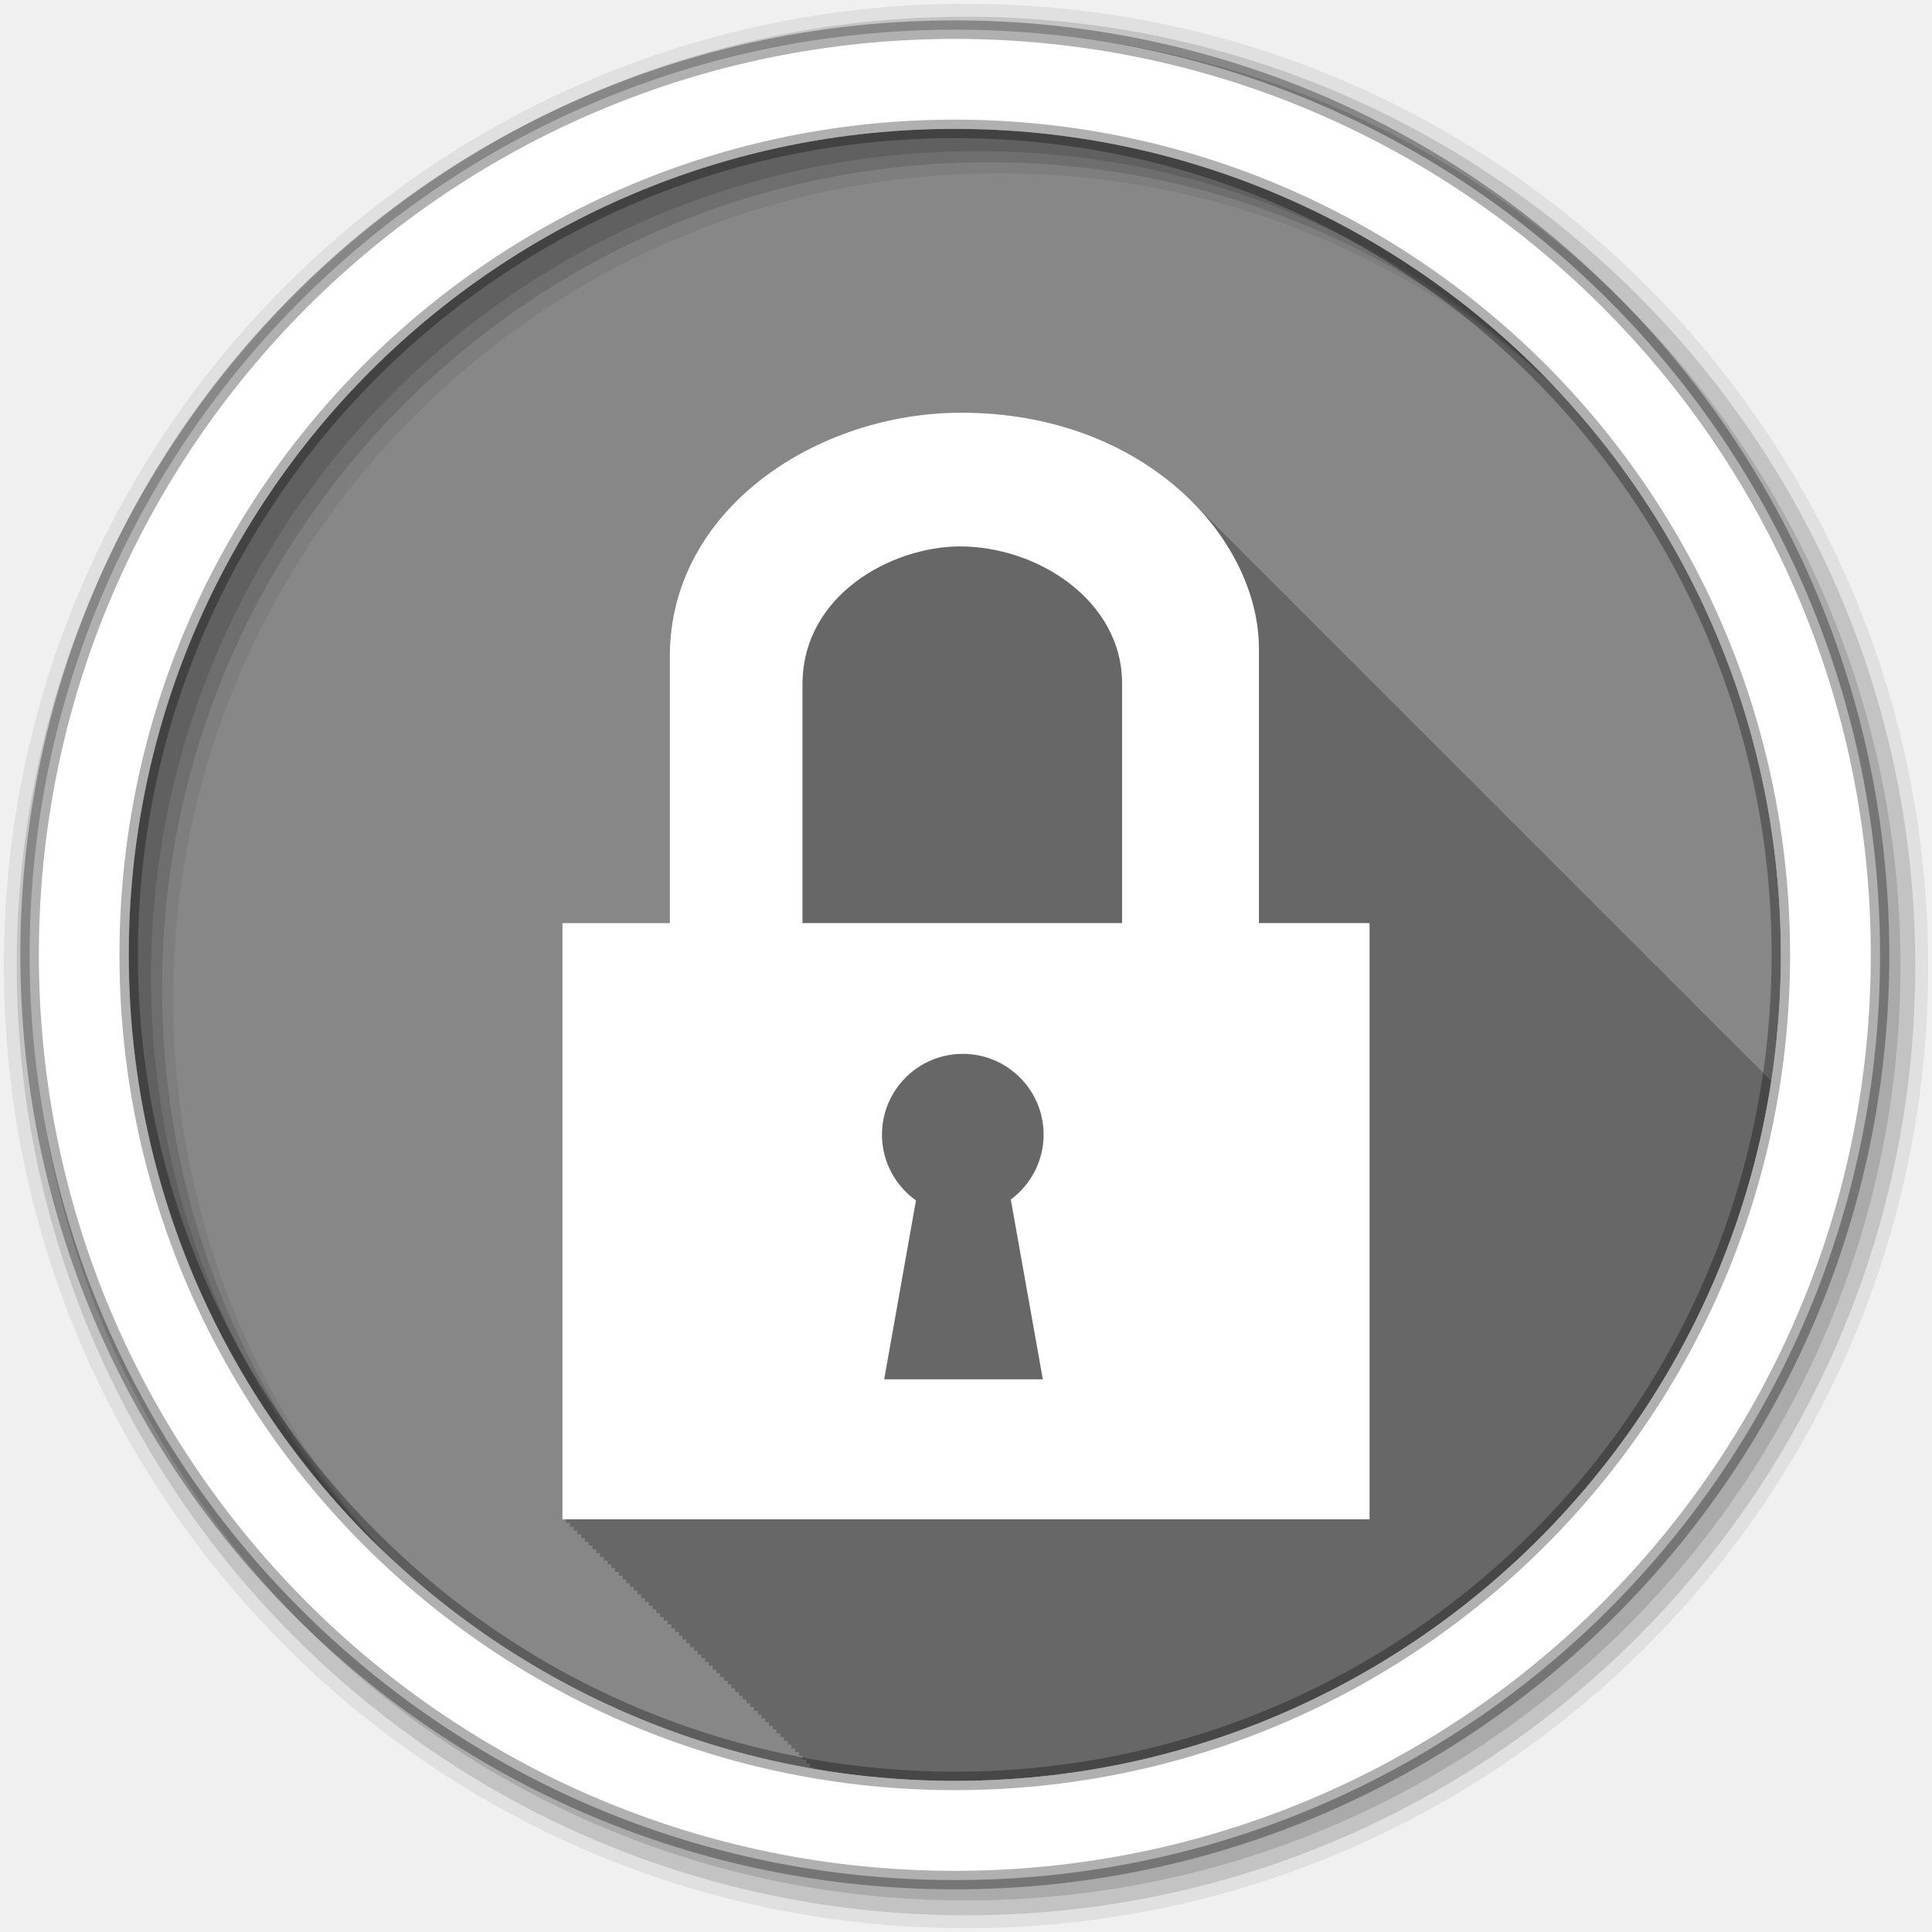
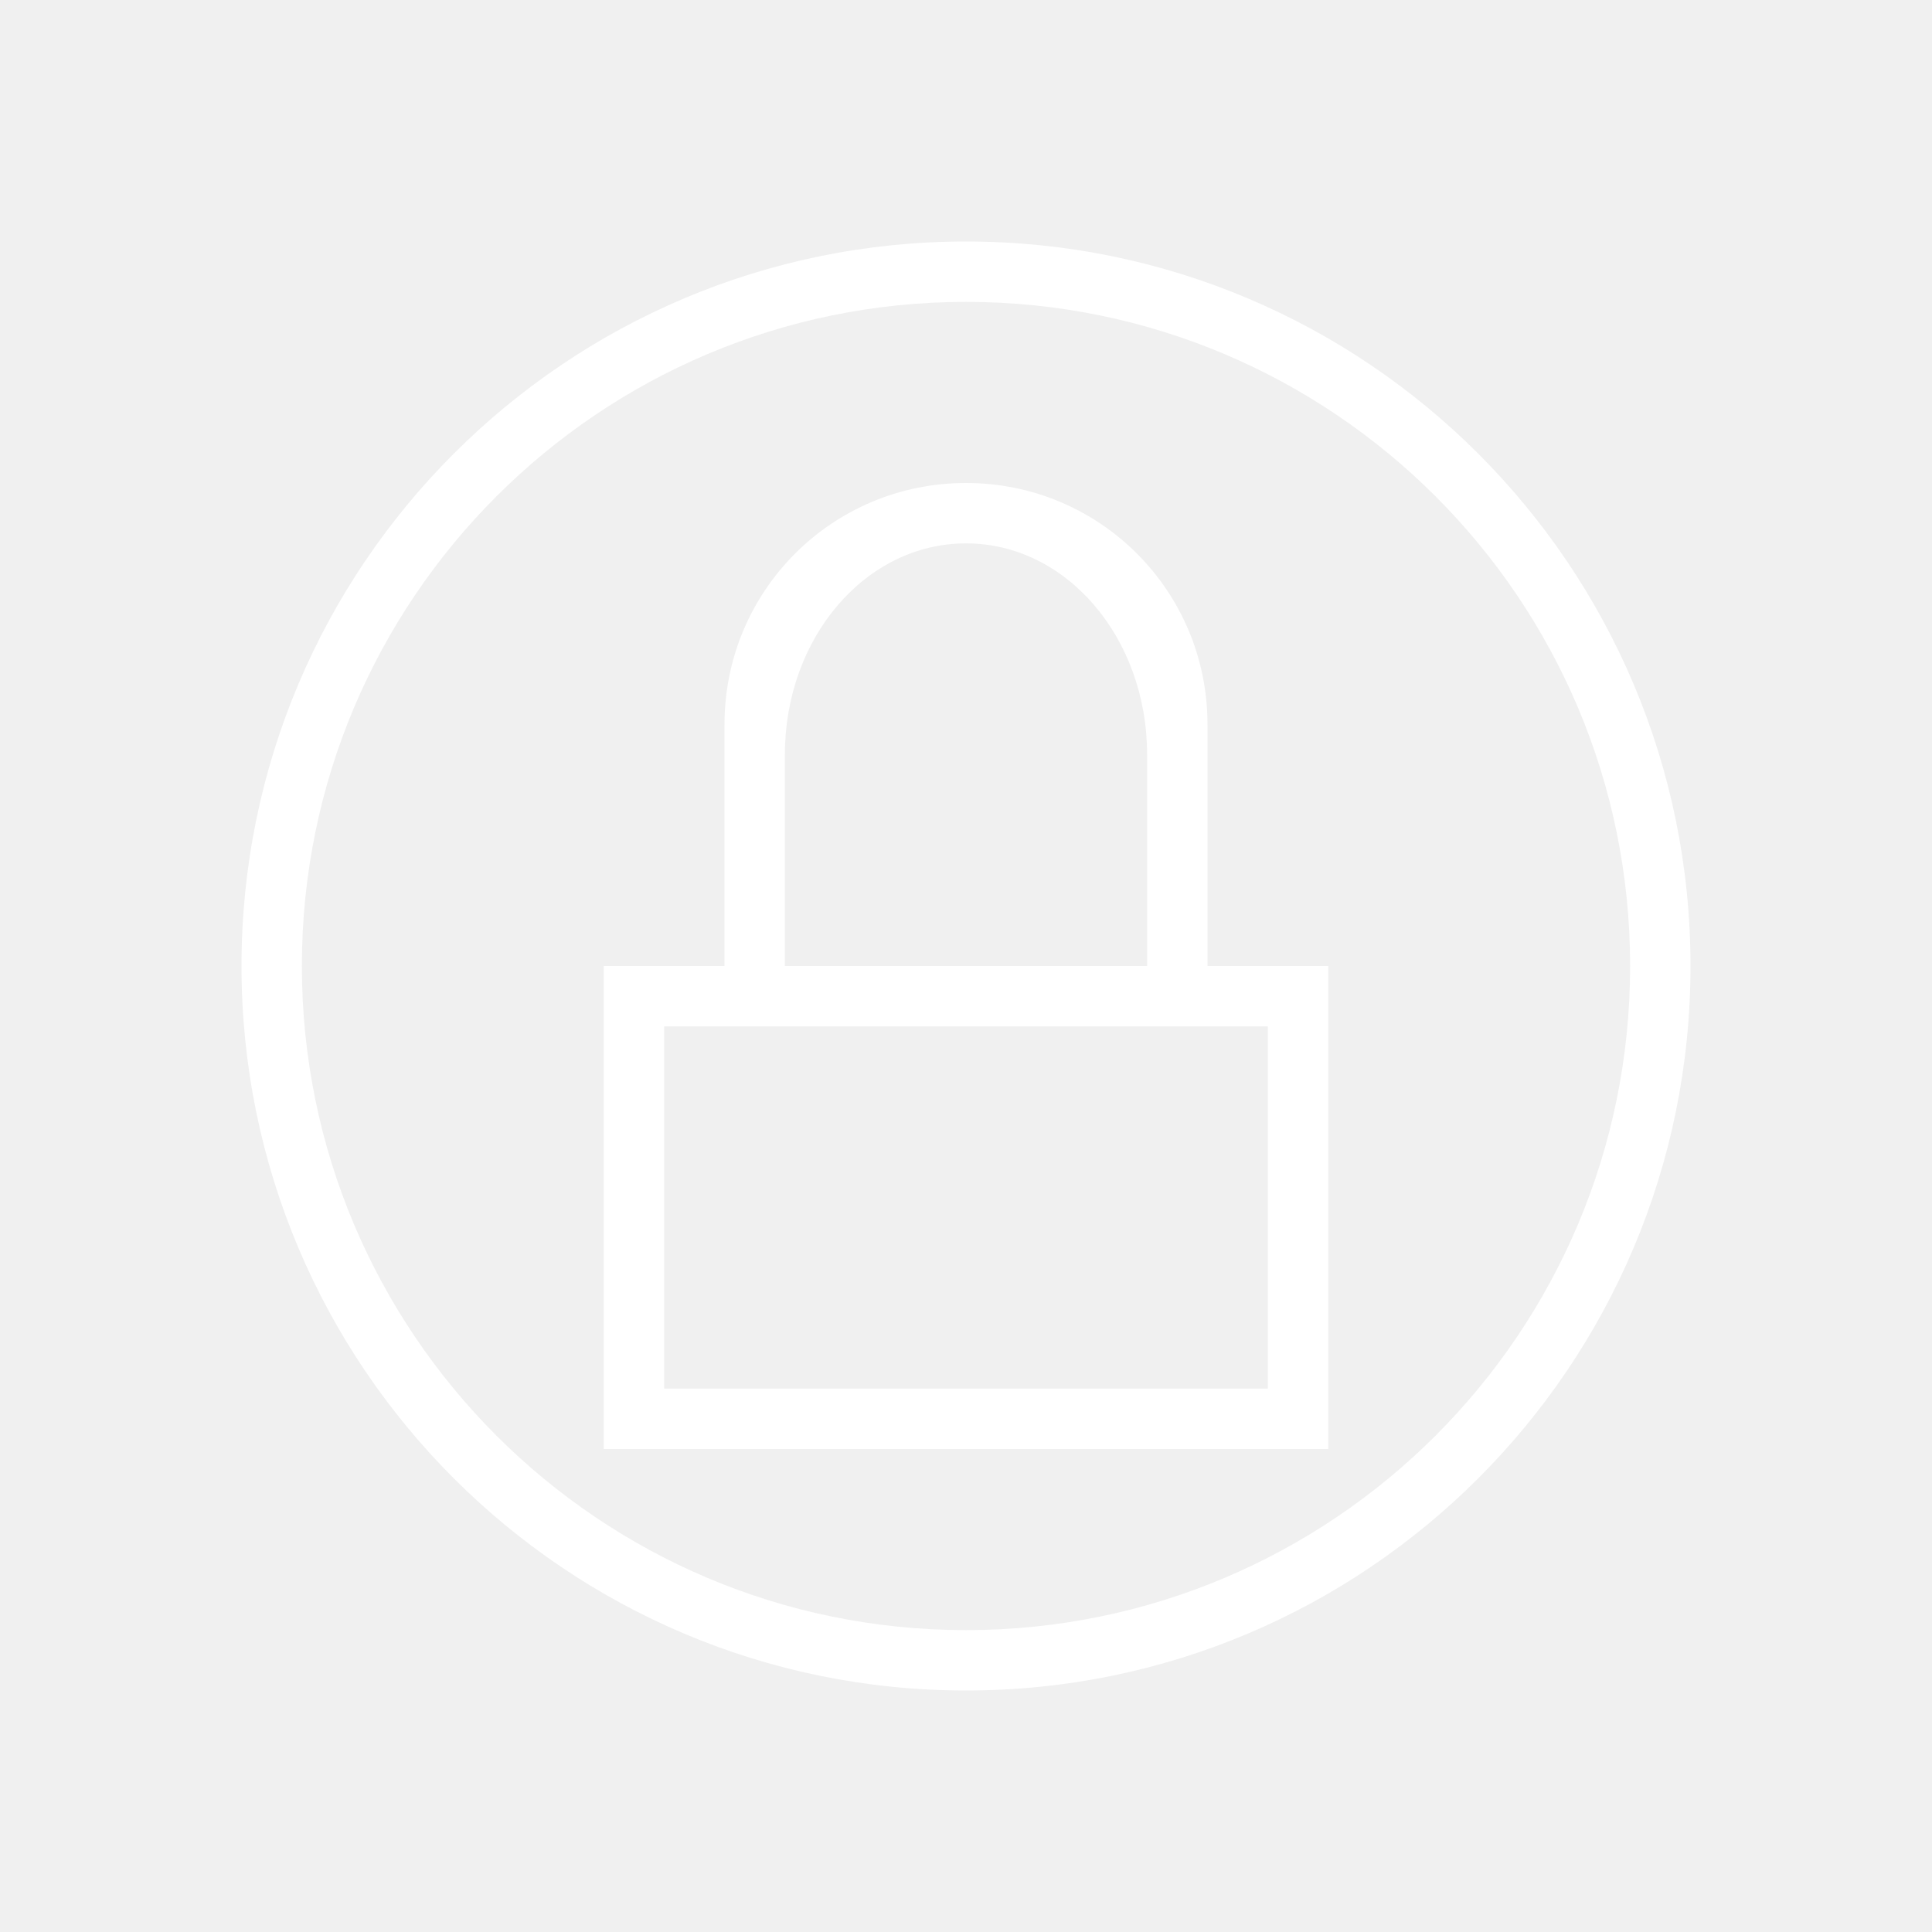
- <svg xmlns="http://www.w3.org/2000/svg" height="128" viewBox="0 0 512 512" width="128">
-   <path d="m471.95 253.05c0 120.9-98.01 218.9-218.9 218.9-120.9 0-218.9-98.01-218.9-218.9 0-120.9 98.01-218.9 218.9-218.9 120.9 0 218.9 98.01 218.9 218.9" fill="#878787" fill-rule="evenodd" />
-   <path d="m254.75 109.38c-38.38 0-77.25 25.62-77.25 64.5v70.75h-28.438v158h .969v1h1v1h1v1h1v1h1v1h1v .969h.97v1h1v1h1v1h1v1h1v1h1v .969h1v1h .969v1h1v1h1v1h1v1h1v .969h1v1h .969v1h1v1h1v1h1v1h1v .969h1v1h .969v1h1v1h1v1h1v1h1v1h1v .969h.969v1h1v1h1v1h1v1h1v1h1v .969h1v1h .969v1h1v1h1v1h1v1h1v .969h1v1h .969v1h1v1h1v1h1v1h1v .969h1v1h .969v1h1v1h1v1h1v1h1v1h1v .969h.969v1h1v1h1v1h1v1h1v1h1v .969h1v1h .969v1h1v1h1v1h1v .469c12.13 2.083 24.589 3.188 37.31 3.188 109.52 0 200.27-80.46 216.38-185.47-.084-.093-.164-.191-.25-.281-.214-.207-.439-.42-.656-.625-.115-.122-.227-.253-.344-.375-.216-.208-.437-.419-.656-.625-.116-.123-.227-.253-.344-.375-.095-.092-.185-.19-.281-.281-.094-.094-.186-.188-.281-.281-.021-.021-.042-.041-.063-.063-.32-.34-.671-.665-1-1-.116-.123-.227-.253-.344-.375-.215-.208-.437-.419-.656-.625-.33-.323-.662-.65-1-.969-.115-.122-.227-.253-.344-.375-.214-.207-.439-.42-.656-.625-.115-.122-.227-.253-.344-.375-.214-.207-.439-.42-.656-.625-.115-.122-.227-.253-.344-.375-.053-.051-.103-.105-.156-.156-.094-.094-.187-.188-.281-.281-.061-.063-.126-.125-.188-.188-.32-.34-.671-.665-1-1-.436-.462-.892-.921-1.344-1.375-.068-.066-.15-.122-.219-.188-.472-.471-.948-.945-1.438-1.406-.115-.122-.227-.253-.344-.375-.214-.207-.439-.42-.656-.625-.115-.122-.227-.253-.344-.375-.053-.051-.103-.105-.156-.156-.094-.094-.187-.188-.281-.281-.061-.063-.126-.125-.188-.188-.32-.34-.671-.665-1-1-.436-.462-.892-.921-1.344-1.375-.068-.066-.15-.122-.219-.188-.472-.471-.948-.945-1.438-1.406-.115-.122-.227-.253-.344-.375-.214-.207-.439-.42-.656-.625-.115-.122-.227-.253-.344-.375-.216-.208-.437-.419-.656-.625-.116-.123-.227-.253-.344-.375-.095-.092-.185-.19-.281-.281-.094-.094-.186-.188-.281-.281-.021-.021-.042-.041-.063-.063-.32-.34-.671-.665-1-1-.116-.123-.227-.253-.344-.375-.215-.208-.437-.419-.656-.625-.33-.323-.662-.65-1-.969-.115-.122-.227-.253-.344-.375-.214-.207-.439-.42-.656-.625-.115-.122-.227-.253-.344-.375-.216-.208-.437-.419-.656-.625-.116-.123-.227-.253-.344-.375-.095-.092-.185-.19-.281-.281-.094-.094-.186-.188-.281-.281-.021-.021-.042-.041-.063-.063-.32-.34-.671-.665-1-1-.115-.122-.227-.253-.344-.375-.215-.208-.437-.419-.656-.625-.118-.121-.224-.255-.344-.375-.068-.066-.15-.122-.219-.188-.472-.471-.948-.945-1.438-1.406-.115-.122-.227-.253-.344-.375-.214-.207-.439-.42-.656-.625-.115-.122-.227-.253-.344-.375-.053-.051-.103-.105-.156-.156-.094-.094-.187-.188-.281-.281-.061-.063-.126-.125-.188-.188-.32-.34-.671-.665-1-1-.436-.462-.892-.921-1.344-1.375-.068-.066-.15-.122-.219-.188-.472-.471-.948-.945-1.438-1.406-.115-.122-.227-.253-.344-.375-.214-.207-.439-.42-.656-.625-.115-.122-.227-.253-.344-.375-.217-.209-.436-.418-.656-.625-.116-.123-.227-.253-.344-.375-.095-.092-.185-.19-.281-.281-.094-.094-.186-.188-.281-.281-.021-.021-.042-.041-.063-.063-.32-.34-.671-.665-1-1-.116-.123-.227-.253-.344-.375-.215-.208-.437-.419-.656-.625-.33-.323-.662-.65-1-.969-.115-.122-.227-.253-.344-.375-.214-.207-.439-.42-.656-.625-.115-.122-.227-.253-.344-.375-.216-.208-.437-.419-.656-.625-.116-.123-.227-.253-.344-.375-.095-.092-.185-.19-.281-.281-.094-.094-.186-.188-.281-.281-.021-.021-.042-.041-.063-.063-.32-.34-.671-.665-1-1-.116-.123-.227-.253-.344-.375-.215-.208-.437-.419-.656-.625-.33-.323-.662-.65-1-.969-.115-.122-.227-.253-.344-.375-.214-.207-.439-.42-.656-.625-.115-.122-.227-.253-.344-.375-.214-.207-.439-.42-.656-.625-.115-.122-.227-.253-.344-.375-.053-.051-.103-.105-.156-.156-.094-.094-.187-.188-.281-.281-.061-.063-.126-.125-.188-.188-.32-.34-.671-.665-1-1-.436-.462-.892-.921-1.344-1.375-.068-.066-.15-.122-.219-.188-.472-.471-.948-.945-1.438-1.406-.115-.122-.227-.253-.344-.375-.214-.207-.439-.42-.656-.625-.115-.122-.227-.253-.344-.375-.053-.051-.103-.105-.156-.156-.094-.094-.187-.188-.281-.281-.061-.063-.126-.125-.188-.188-.32-.34-.671-.665-1-1-.436-.462-.892-.921-1.344-1.375-.068-.066-.15-.122-.219-.188-.472-.471-.948-.945-1.438-1.406-.115-.122-.227-.253-.344-.375-.214-.207-.439-.42-.656-.625-.115-.122-.227-.253-.344-.375-.216-.208-.437-.419-.656-.625-.116-.123-.227-.253-.344-.375-.095-.092-.185-.19-.281-.281-.094-.094-.186-.188-.281-.281-.021-.021-.042-.041-.063-.063-.32-.34-.671-.665-1-1-.116-.123-.227-.253-.344-.375-.215-.208-.437-.419-.656-.625-.33-.323-.662-.65-1-.969-.115-.122-.227-.253-.344-.375-.214-.207-.439-.42-.656-.625-.115-.122-.227-.253-.344-.375-.216-.208-.437-.419-.656-.625-.116-.123-.227-.253-.344-.375-.095-.092-.185-.19-.281-.281-.094-.094-.186-.188-.281-.281-.021-.021-.042-.041-.063-.063-.32-.34-.671-.665-1-1-.116-.123-.227-.253-.344-.375-.215-.208-.437-.419-.656-.625-.33-.323-.662-.65-1-.969-.115-.122-.227-.253-.344-.375-.214-.207-.439-.42-.656-.625-.115-.122-.227-.253-.344-.375-.214-.207-.439-.42-.656-.625-.115-.122-.227-.253-.344-.375-.053-.051-.103-.105-.156-.156-.094-.094-.187-.188-.281-.281-.061-.063-.126-.125-.188-.188-.32-.34-.671-.665-1-1-.436-.462-.892-.921-1.344-1.375-.068-.066-.15-.122-.219-.188-.472-.471-.948-.945-1.438-1.406-.115-.122-.227-.253-.344-.375-.214-.207-.439-.42-.656-.625-.115-.122-.227-.253-.344-.375-.217-.209-.436-.418-.656-.625-.116-.123-.227-.253-.344-.375-.095-.092-.185-.19-.281-.281-.094-.094-.186-.188-.281-.281-.021-.021-.042-.041-.063-.063-.436-.462-.892-.921-1.344-1.375-.068-.066-.15-.122-.219-.188-.472-.471-.948-.945-1.438-1.406-.115-.122-.227-.253-.344-.375-.214-.207-.439-.42-.656-.625-.115-.122-.227-.253-.344-.375-.216-.208-.437-.419-.656-.625-.116-.123-.227-.253-.344-.375-.095-.092-.185-.19-.281-.281-.094-.094-.186-.188-.281-.281-.021-.021-.042-.041-.063-.063-.32-.34-.671-.665-1-1-.116-.123-.227-.253-.344-.375-.215-.208-.437-.419-.656-.625-.33-.323-.662-.65-1-.969-.115-.122-.227-.253-.344-.375-.214-.207-.439-.42-.656-.625-.115-.122-.227-.253-.344-.375-.214-.207-.439-.42-.656-.625-.116-.123-.227-.253-.344-.375-.095-.092-.185-.19-.281-.281-.094-.094-.186-.188-.281-.281-.021-.021-.042-.041-.063-.063-.32-.34-.671-.665-1-1-.115-.122-.227-.253-.344-.375-.215-.208-.437-.419-.656-.625-.118-.121-.224-.255-.344-.375-.068-.066-.15-.122-.219-.188-.472-.471-.948-.945-1.438-1.406-.115-.122-.227-.253-.344-.375-.214-.207-.439-.42-.656-.625-.115-.122-.227-.253-.344-.375-.053-.051-.103-.105-.156-.156-.094-.094-.187-.188-.281-.281-.061-.063-.126-.125-.188-.188-.32-.34-.671-.665-1-1-.436-.462-.892-.921-1.344-1.375-.068-.066-.15-.122-.219-.188-.472-.471-.948-.945-1.438-1.406-.115-.122-.227-.253-.344-.375-.214-.207-.439-.42-.656-.625-.115-.122-.227-.253-.344-.375-.217-.209-.436-.418-.656-.625-.116-.123-.227-.253-.344-.375-.095-.092-.185-.19-.281-.281-.094-.094-.186-.188-.281-.281-.021-.021-.042-.041-.063-.063-.32-.34-.671-.665-1-1-.116-.123-.227-.253-.344-.375-.215-.208-.437-.419-.656-.625-.33-.323-.662-.65-1-.969-.115-.122-.227-.253-.344-.375-.214-.207-.439-.42-.656-.625-.115-.122-.227-.253-.344-.375-.216-.208-.437-.419-.656-.625-.116-.123-.227-.253-.344-.375-.095-.092-.185-.19-.281-.281-.094-.094-.186-.188-.281-.281-.021-.021-.042-.041-.063-.063-.32-.34-.671-.665-1-1-.116-.123-.227-.253-.344-.375-.215-.208-.437-.419-.656-.625-.33-.323-.662-.65-1-.969-.115-.122-.227-.253-.344-.375-.214-.207-.439-.42-.656-.625-.115-.122-.227-.253-.344-.375-.214-.207-.439-.42-.656-.625-.115-.122-.227-.253-.344-.375-.053-.051-.103-.105-.156-.156-.094-.094-.187-.188-.281-.281-.061-.063-.126-.125-.188-.188-.32-.34-.671-.665-1-1-.436-.462-.892-.921-1.344-1.375-.068-.066-.15-.122-.219-.188-.472-.471-.948-.945-1.438-1.406-.115-.122-.227-.253-.344-.375-.214-.207-.439-.42-.656-.625-.115-.122-.227-.253-.344-.375-.217-.209-.436-.418-.656-.625-.116-.123-.227-.253-.344-.375-.095-.092-.185-.19-.281-.281-.094-.094-.186-.188-.281-.281-.021-.021-.042-.041-.063-.063-.436-.462-.892-.921-1.344-1.375-.068-.066-.15-.122-.219-.188-.472-.471-.948-.945-1.438-1.406-.115-.122-.227-.253-.344-.375-.214-.207-.439-.42-.656-.625-.115-.122-.227-.253-.344-.375-.216-.208-.437-.419-.656-.625-.116-.123-.227-.253-.344-.375-.095-.092-.185-.19-.281-.281-.094-.094-.186-.188-.281-.281-.021-.021-.042-.041-.063-.063-.32-.34-.671-.665-1-1-.116-.123-.227-.253-.344-.375-.215-.208-.437-.419-.656-.625-.33-.323-.662-.65-1-.969-.115-.122-.227-.253-.344-.375-.214-.207-.439-.42-.656-.625-.115-.122-.227-.253-.344-.375-.214-.207-.439-.42-.656-.625-.116-.123-.227-.253-.344-.375-.095-.092-.185-.19-.281-.281-.094-.094-.186-.188-.281-.281-.021-.021-.042-.041-.063-.063-.32-.34-.671-.665-1-1-.115-.122-.227-.253-.344-.375-.215-.208-.437-.419-.656-.625-.118-.121-.224-.255-.344-.375-.068-.066-.15-.122-.219-.188-.472-.471-.948-.945-1.438-1.406-.115-.122-.227-.253-.344-.375-.214-.207-.439-.42-.656-.625-.115-.122-.227-.253-.344-.375-.053-.051-.103-.105-.156-.156-.094-.094-.187-.188-.281-.281-.061-.063-.126-.125-.188-.188-.32-.34-.671-.665-1-1-.436-.462-.892-.921-1.344-1.375-.068-.066-.15-.122-.219-.188-.472-.471-.948-.945-1.438-1.406-.115-.122-.227-.253-.344-.375-.214-.207-.439-.42-.656-.625-.115-.122-.227-.253-.344-.375-.217-.209-.436-.418-.656-.625-.116-.123-.227-.253-.344-.375-.063-.061-.124-.126-.188-.188-.143-.149-.293-.29-.438-.438-.127-.124-.247-.252-.375-.375-13.66-13.717-34.662-23.594-61.16-23.594" fill-opacity=".235" fill-rule="evenodd" />
-   <path d="m256 1c-140.83 0-255 114.17-255 255 0 140.83 114.17 255 255 255 140.83 0 255-114.17 255-255 0-140.83-114.17-255-255-255m8.827 44.931c120.9 0 218.9 98 218.9 218.9 0 120.9-98 218.9-218.9 218.9-120.9 0-218.93-98-218.93-218.9 0-120.9 98.03-218.9 218.93-218.9" fill-opacity=".067" fill-rule="evenodd" />
-   <g fill-opacity=".129" fill-rule="evenodd">
-     <path d="m256 4.433c-138.94 0-251.57 112.63-251.57 251.57 0 138.94 112.63 251.57 251.57 251.57 138.94 0 251.57-112.63 251.57-251.57 0-138.94-112.63-251.57-251.57-251.57m5.885 38.556c120.9 0 218.9 98 218.9 218.9 0 120.9-98 218.9-218.9 218.9-120.9 0-218.93-98-218.93-218.9 0-120.9 98.03-218.9 218.93-218.9" />
-     <path d="m256 8.356c-136.77 0-247.64 110.87-247.64 247.64 0 136.77 110.87 247.64 247.64 247.64 136.77 0 247.64-110.87 247.64-247.64 0-136.77-110.87-247.64-247.64-247.64m2.942 31.691c120.9 0 218.9 98 218.9 218.9 0 120.9-98 218.9-218.9 218.9-120.9 0-218.93-98-218.93-218.9 0-120.9 98.03-218.9 218.93-218.9" />
-   </g>
-   <path d="m253.04 7.859c-135.42 0-245.19 109.78-245.19 245.19 0 135.42 109.78 245.19 245.19 245.19 135.42 0 245.19-109.78 245.19-245.19 0-135.42-109.78-245.19-245.19-245.19zm0 26.297c120.9 0 218.9 98 218.9 218.9 0 120.9-98 218.9-218.9 218.9-120.9 0-218.93-98-218.93-218.9 0-120.9 98.03-218.9 218.93-218.9z" fill="#ffffff" fill-rule="evenodd" stroke="#000000" stroke-opacity=".31" stroke-width="4.904" />
-   <path d="m254.75 109.37c-38.38 0-77.24 25.637-77.24 64.52v70.74h-28.461v158.01h213.9v-158.01h-29.32v-72.7c0-29.22-30.22-62.56-78.886-62.56m-.55 35.438c20.665-.108 43.17 14.316 43.17 36.3v63.52h-84.73l.034-.034v-63.21c0-23.843 23.745-36.48 41.522-36.573m.963 134.47c11.824 0 21.414 9.59 21.414 21.414 0 7.05-3.436 13.286-8.696 17.19l8.49 47.641h-42.04l8.421-47.4c-5.441-3.882-9.01-10.234-9.01-17.427 0-11.824 9.59-21.414 21.414-21.414" fill="#ffffff" fill-rule="evenodd" />
+ <svg xmlns="http://www.w3.org/2000/svg" id="svg16" version="1.1" viewBox="0 0 32 32">
+   <defs id="defs3051">
+     <style id="current-color-scheme" type="text/css">
+       .ColorScheme-Text {
+         color:#232629;
+       }
+       </style>
+   </defs>
+   <path id="path14" class="ColorScheme-Text" d="M 16,4 C 9.373,4 4,9.373 4,16 4,22.627 9.373,28 16,28 22.627,28 28,22.627 28,16 28,9.373 22.627,4 16,4 Z m 0,1 C 22.075,5 27,9.925 27,16 27,22.075 22.075,27 16,27 9.925,27 5,22.075 5,16 5,9.925 9.925,5 16,5 Z m 0,3 c -2.216,0 -4,1.784 -4,4 l 0,4 -2,0 0,1 0,7 1,0 10,0 1,0 0,-8 -1,0 -1,0 0,-4 C 20,9.784 18.216,8 16,8 Z m 0,1 c 1.662,0 3,1.561 3,3.5 l 0,3.5 -6,0 0,-3.5 C 13,10.561 14.338,9 16,9 Z m -5,8 10,0 0,6 -10,0 0,-6 z" style="fill:#ffffff;fill-opacity:1;stroke:none" />
</svg>
